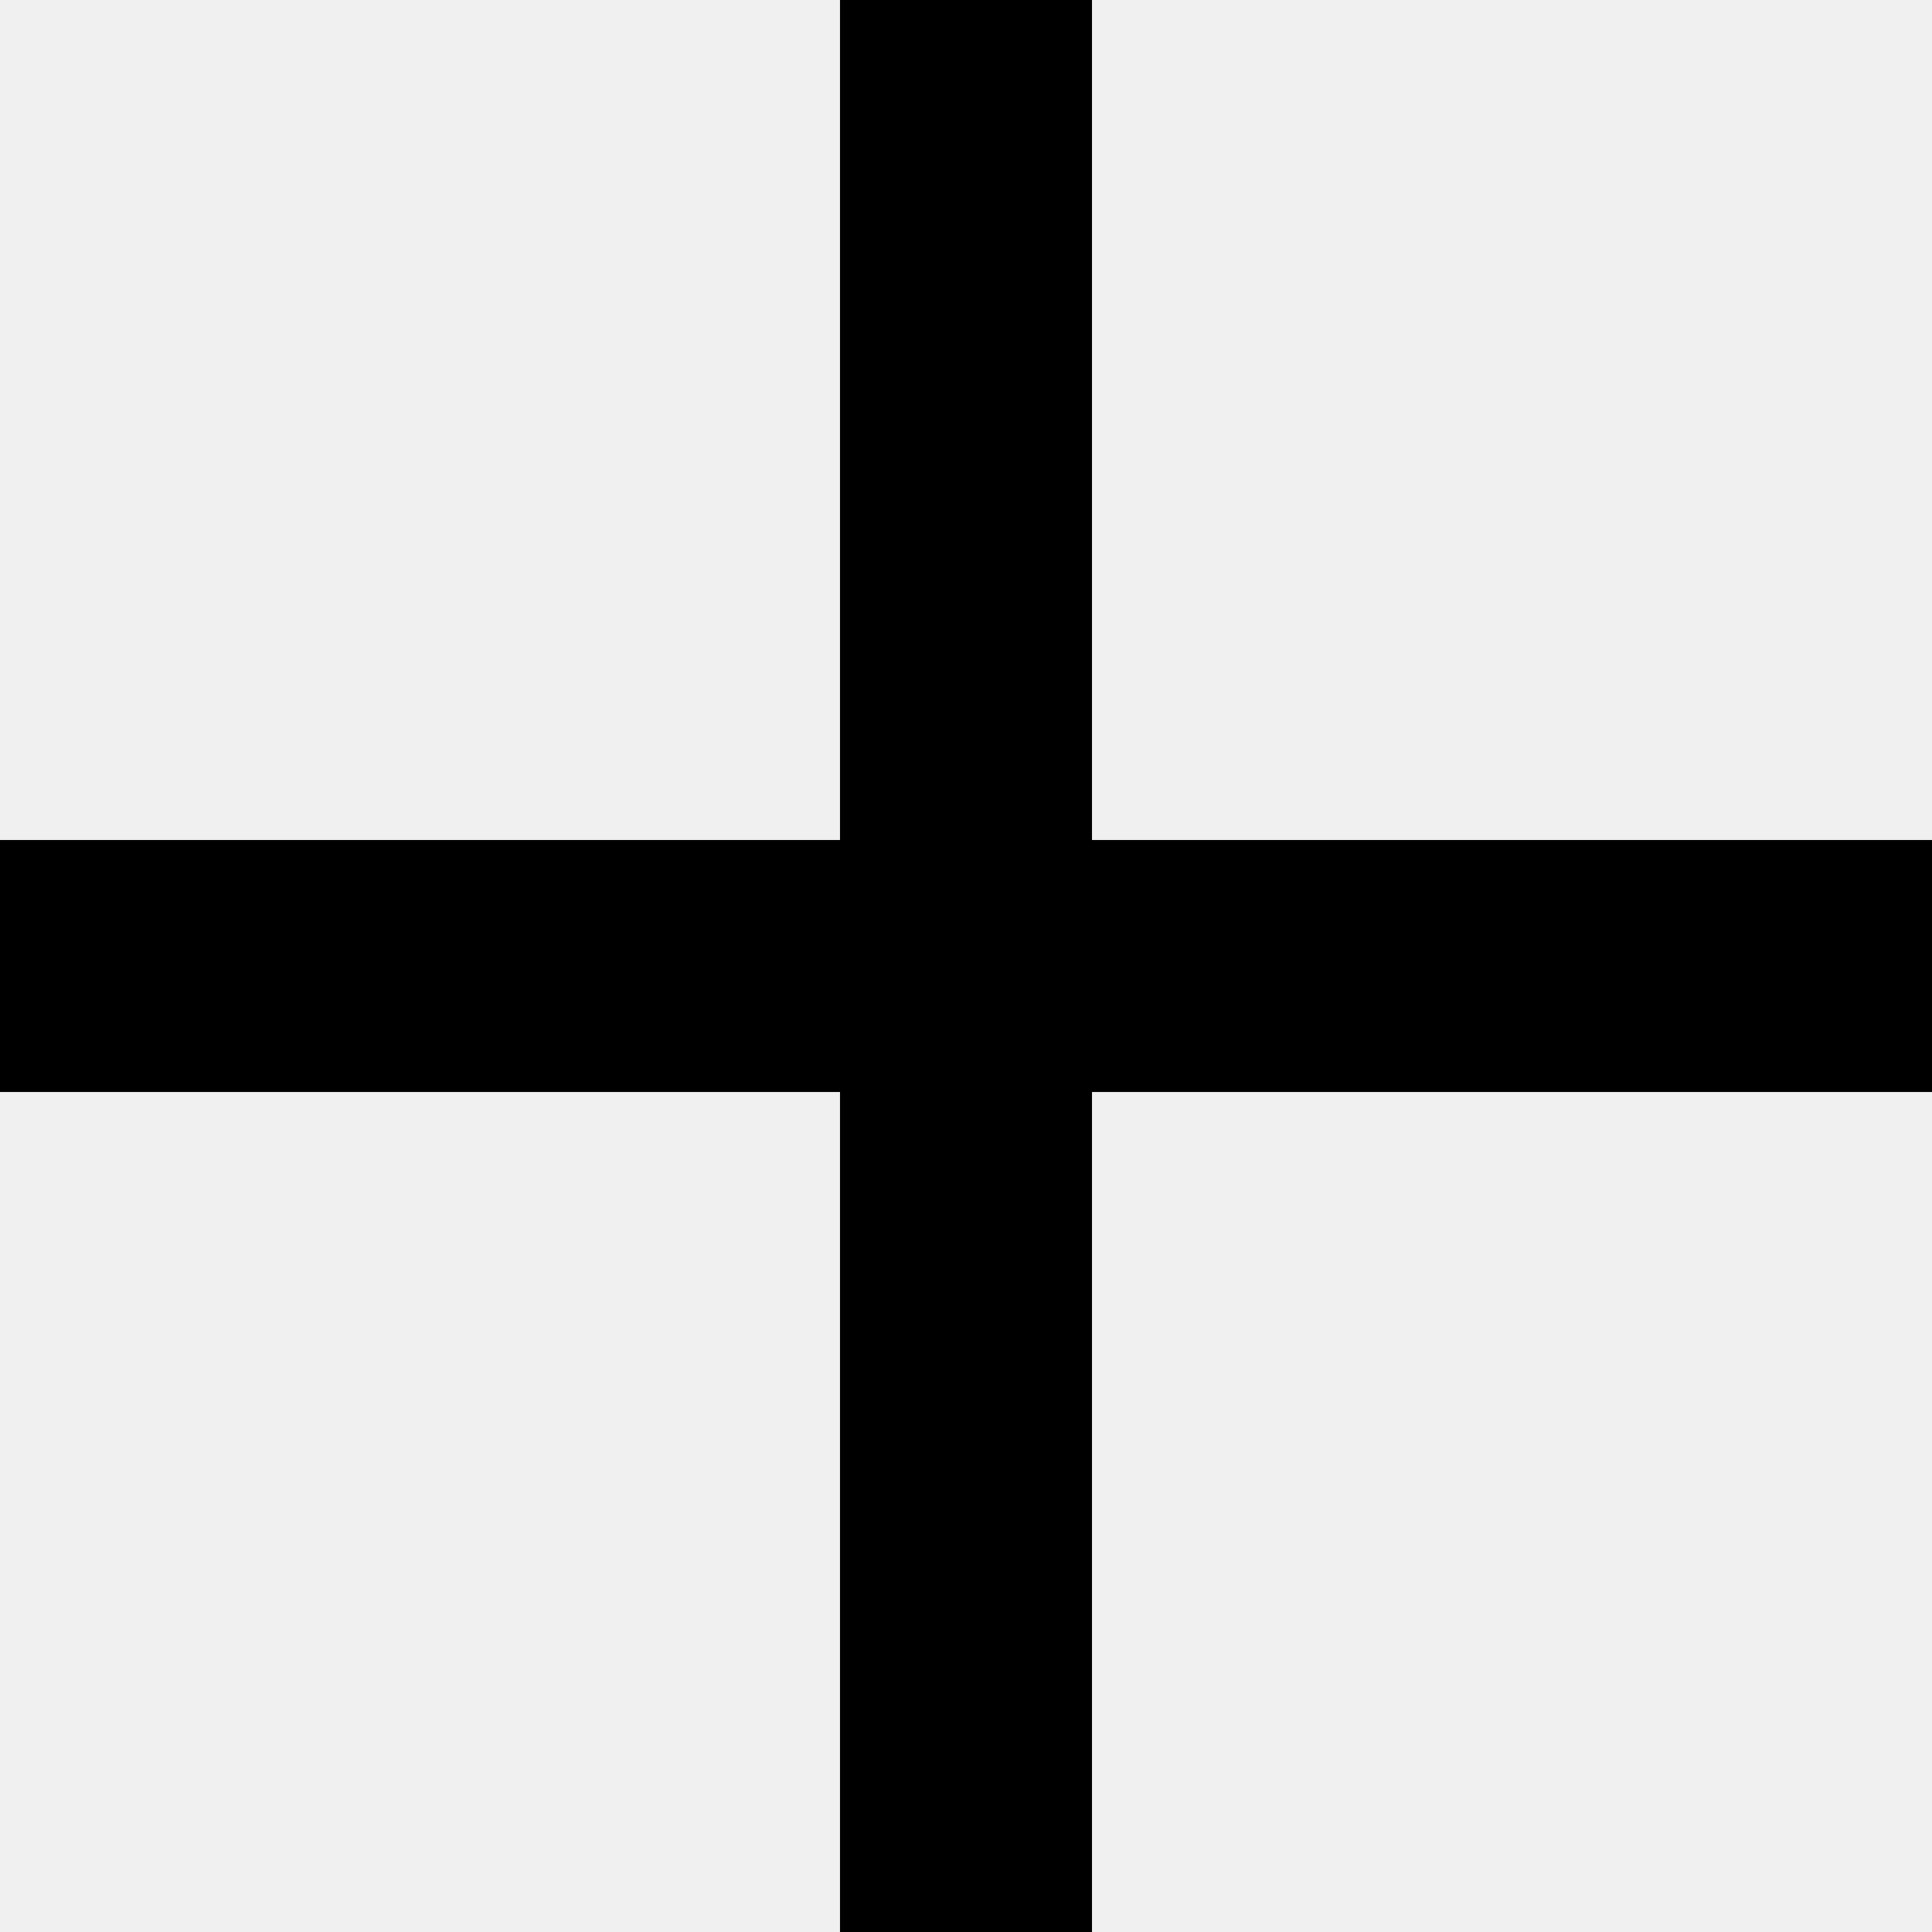
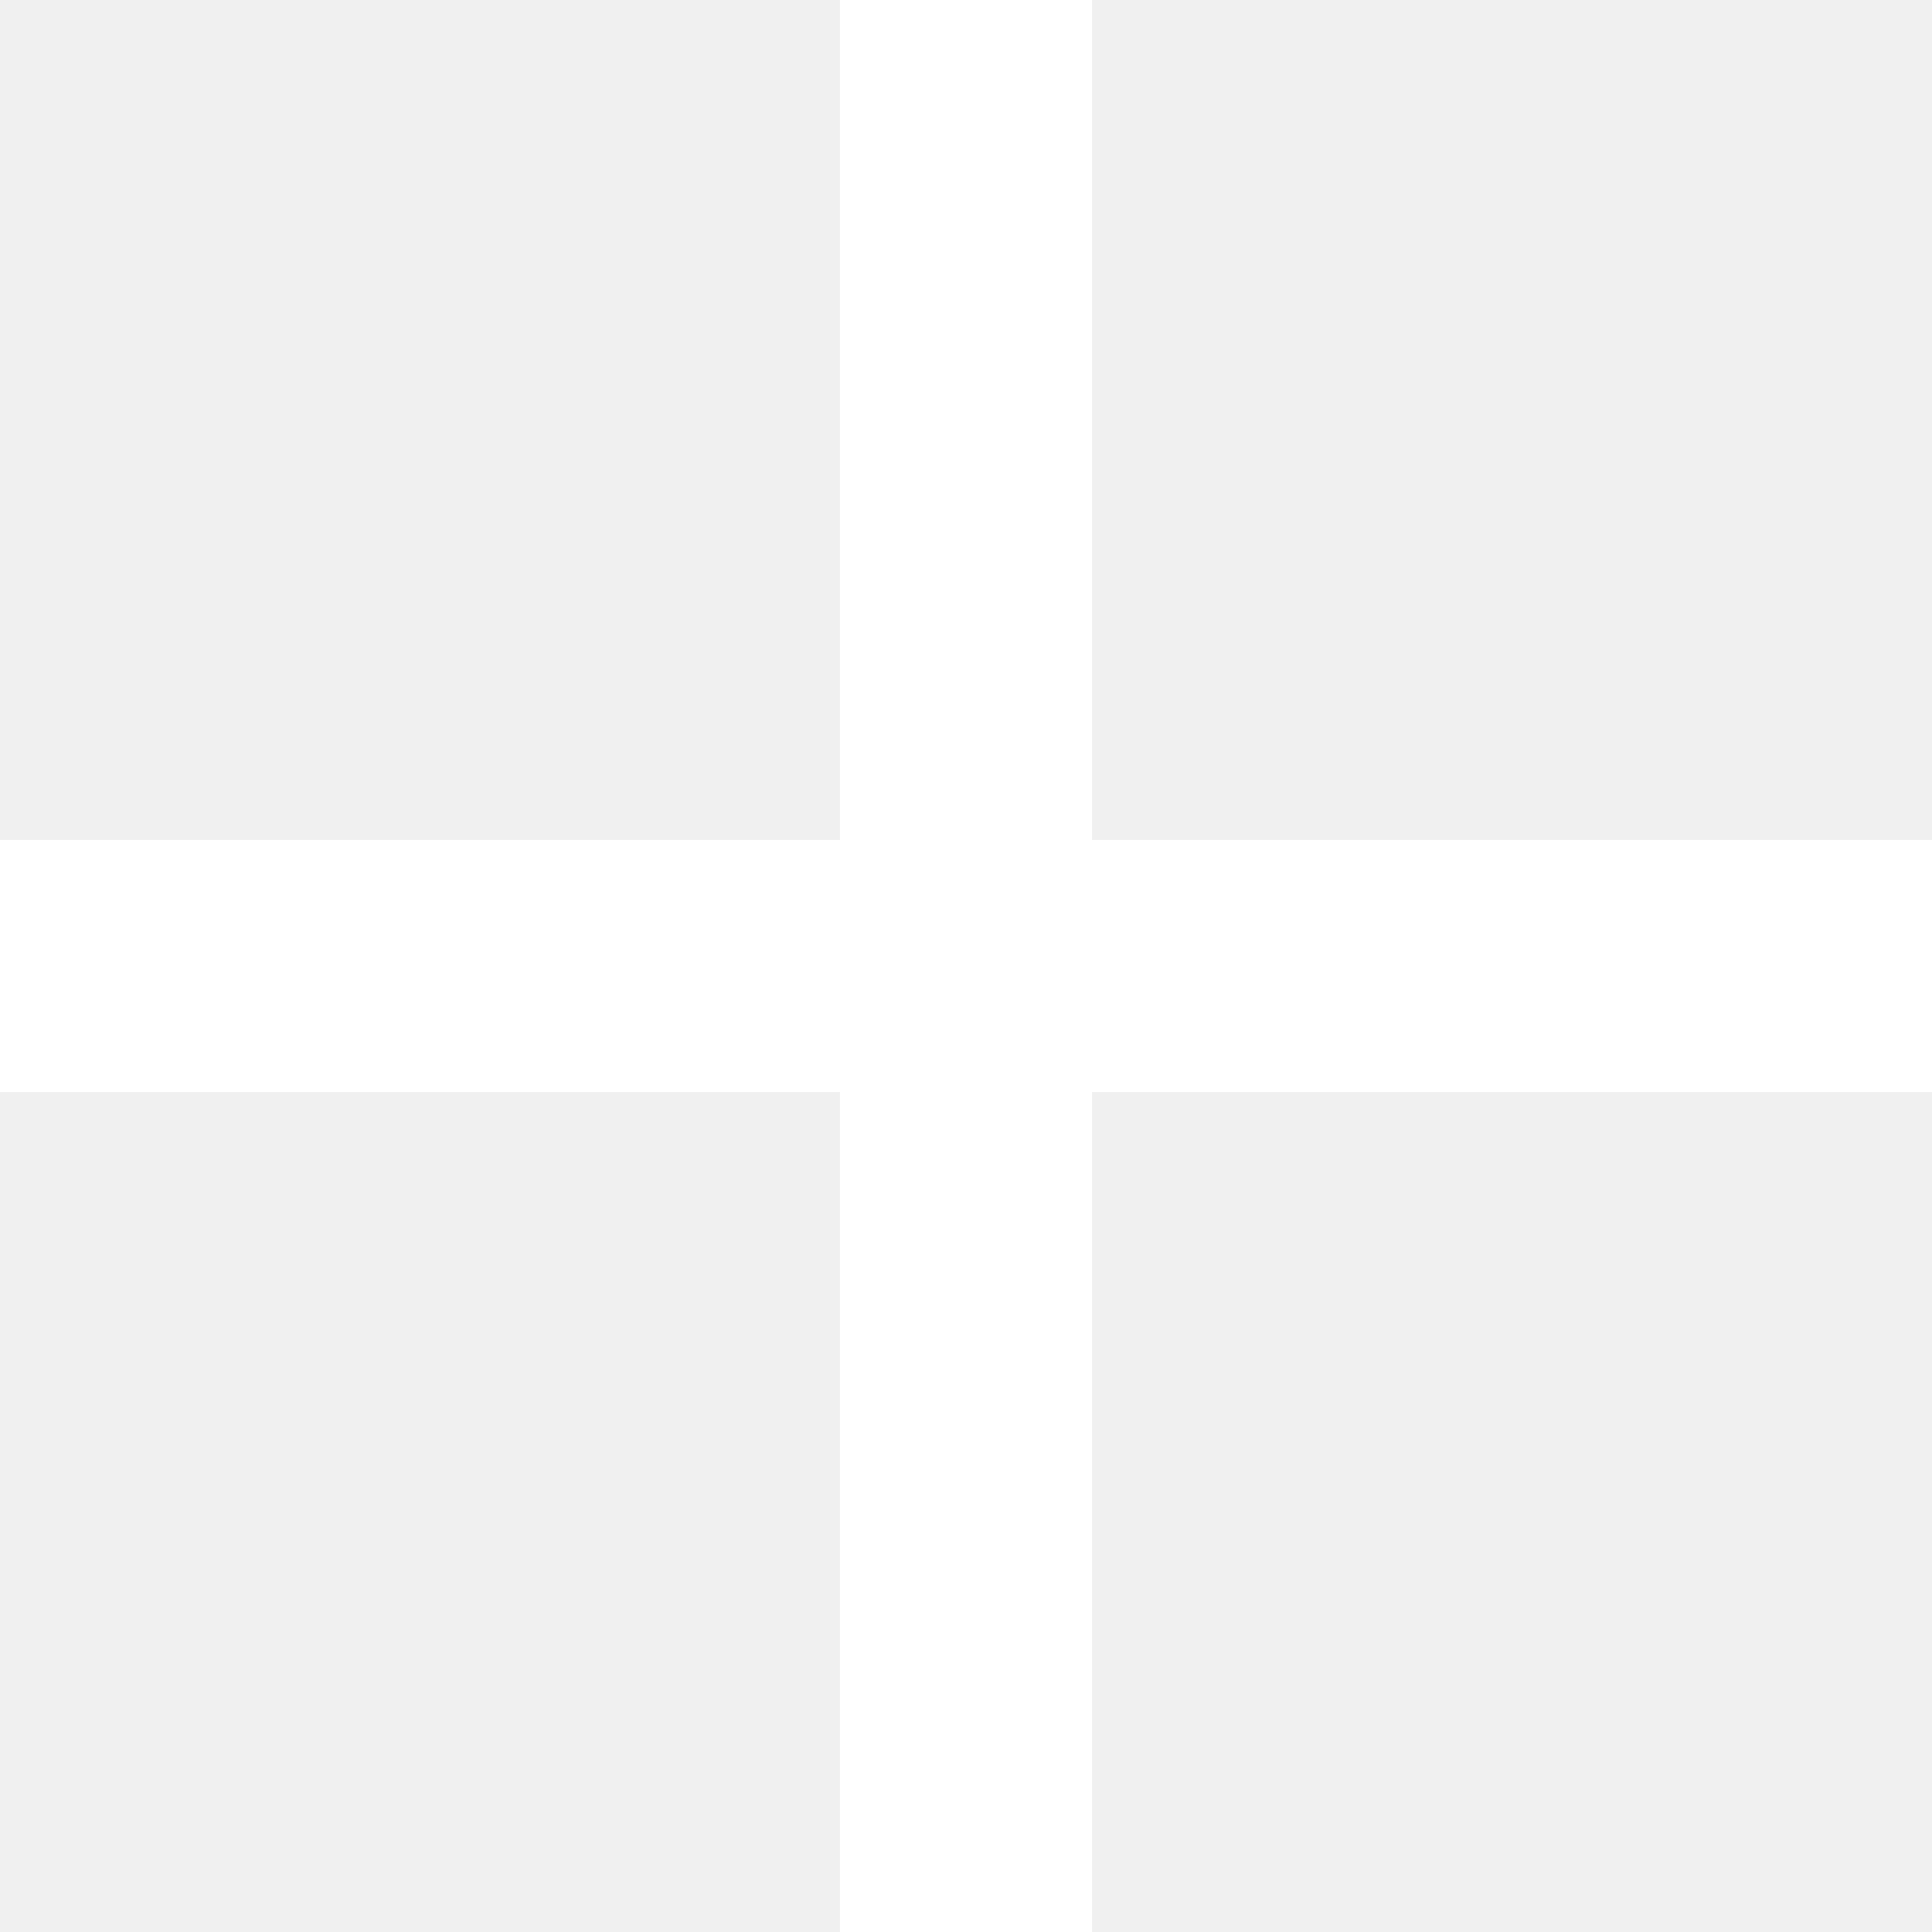
- <svg xmlns="http://www.w3.org/2000/svg" version="1.1" id="Layer_1" x="0px" y="0px" viewBox="0 0 512 512" style="enable-background:new 0 0 512 512;" xml:space="preserve">
+ <svg xmlns="http://www.w3.org/2000/svg" fill="#FFF" version="1.1" id="Layer_1" x="0px" y="0px" viewBox="0 0 512 512" style="enable-background:new 0 0 512 512;" xml:space="preserve">
  <g>
    <g>
      <polygon points="289.391,222.609 289.391,0 222.609,0 222.609,222.609 0,222.609 0,289.391 222.609,289.391 222.609,512     289.391,512 289.391,289.391 512,289.391 512,222.609   " />
    </g>
  </g>
  <g>
</g>
  <g>
</g>
  <g>
</g>
  <g>
</g>
  <g>
</g>
  <g>
</g>
  <g>
</g>
  <g>
</g>
  <g>
</g>
  <g>
</g>
  <g>
</g>
  <g>
</g>
  <g>
</g>
  <g>
</g>
  <g>
</g>
</svg>
